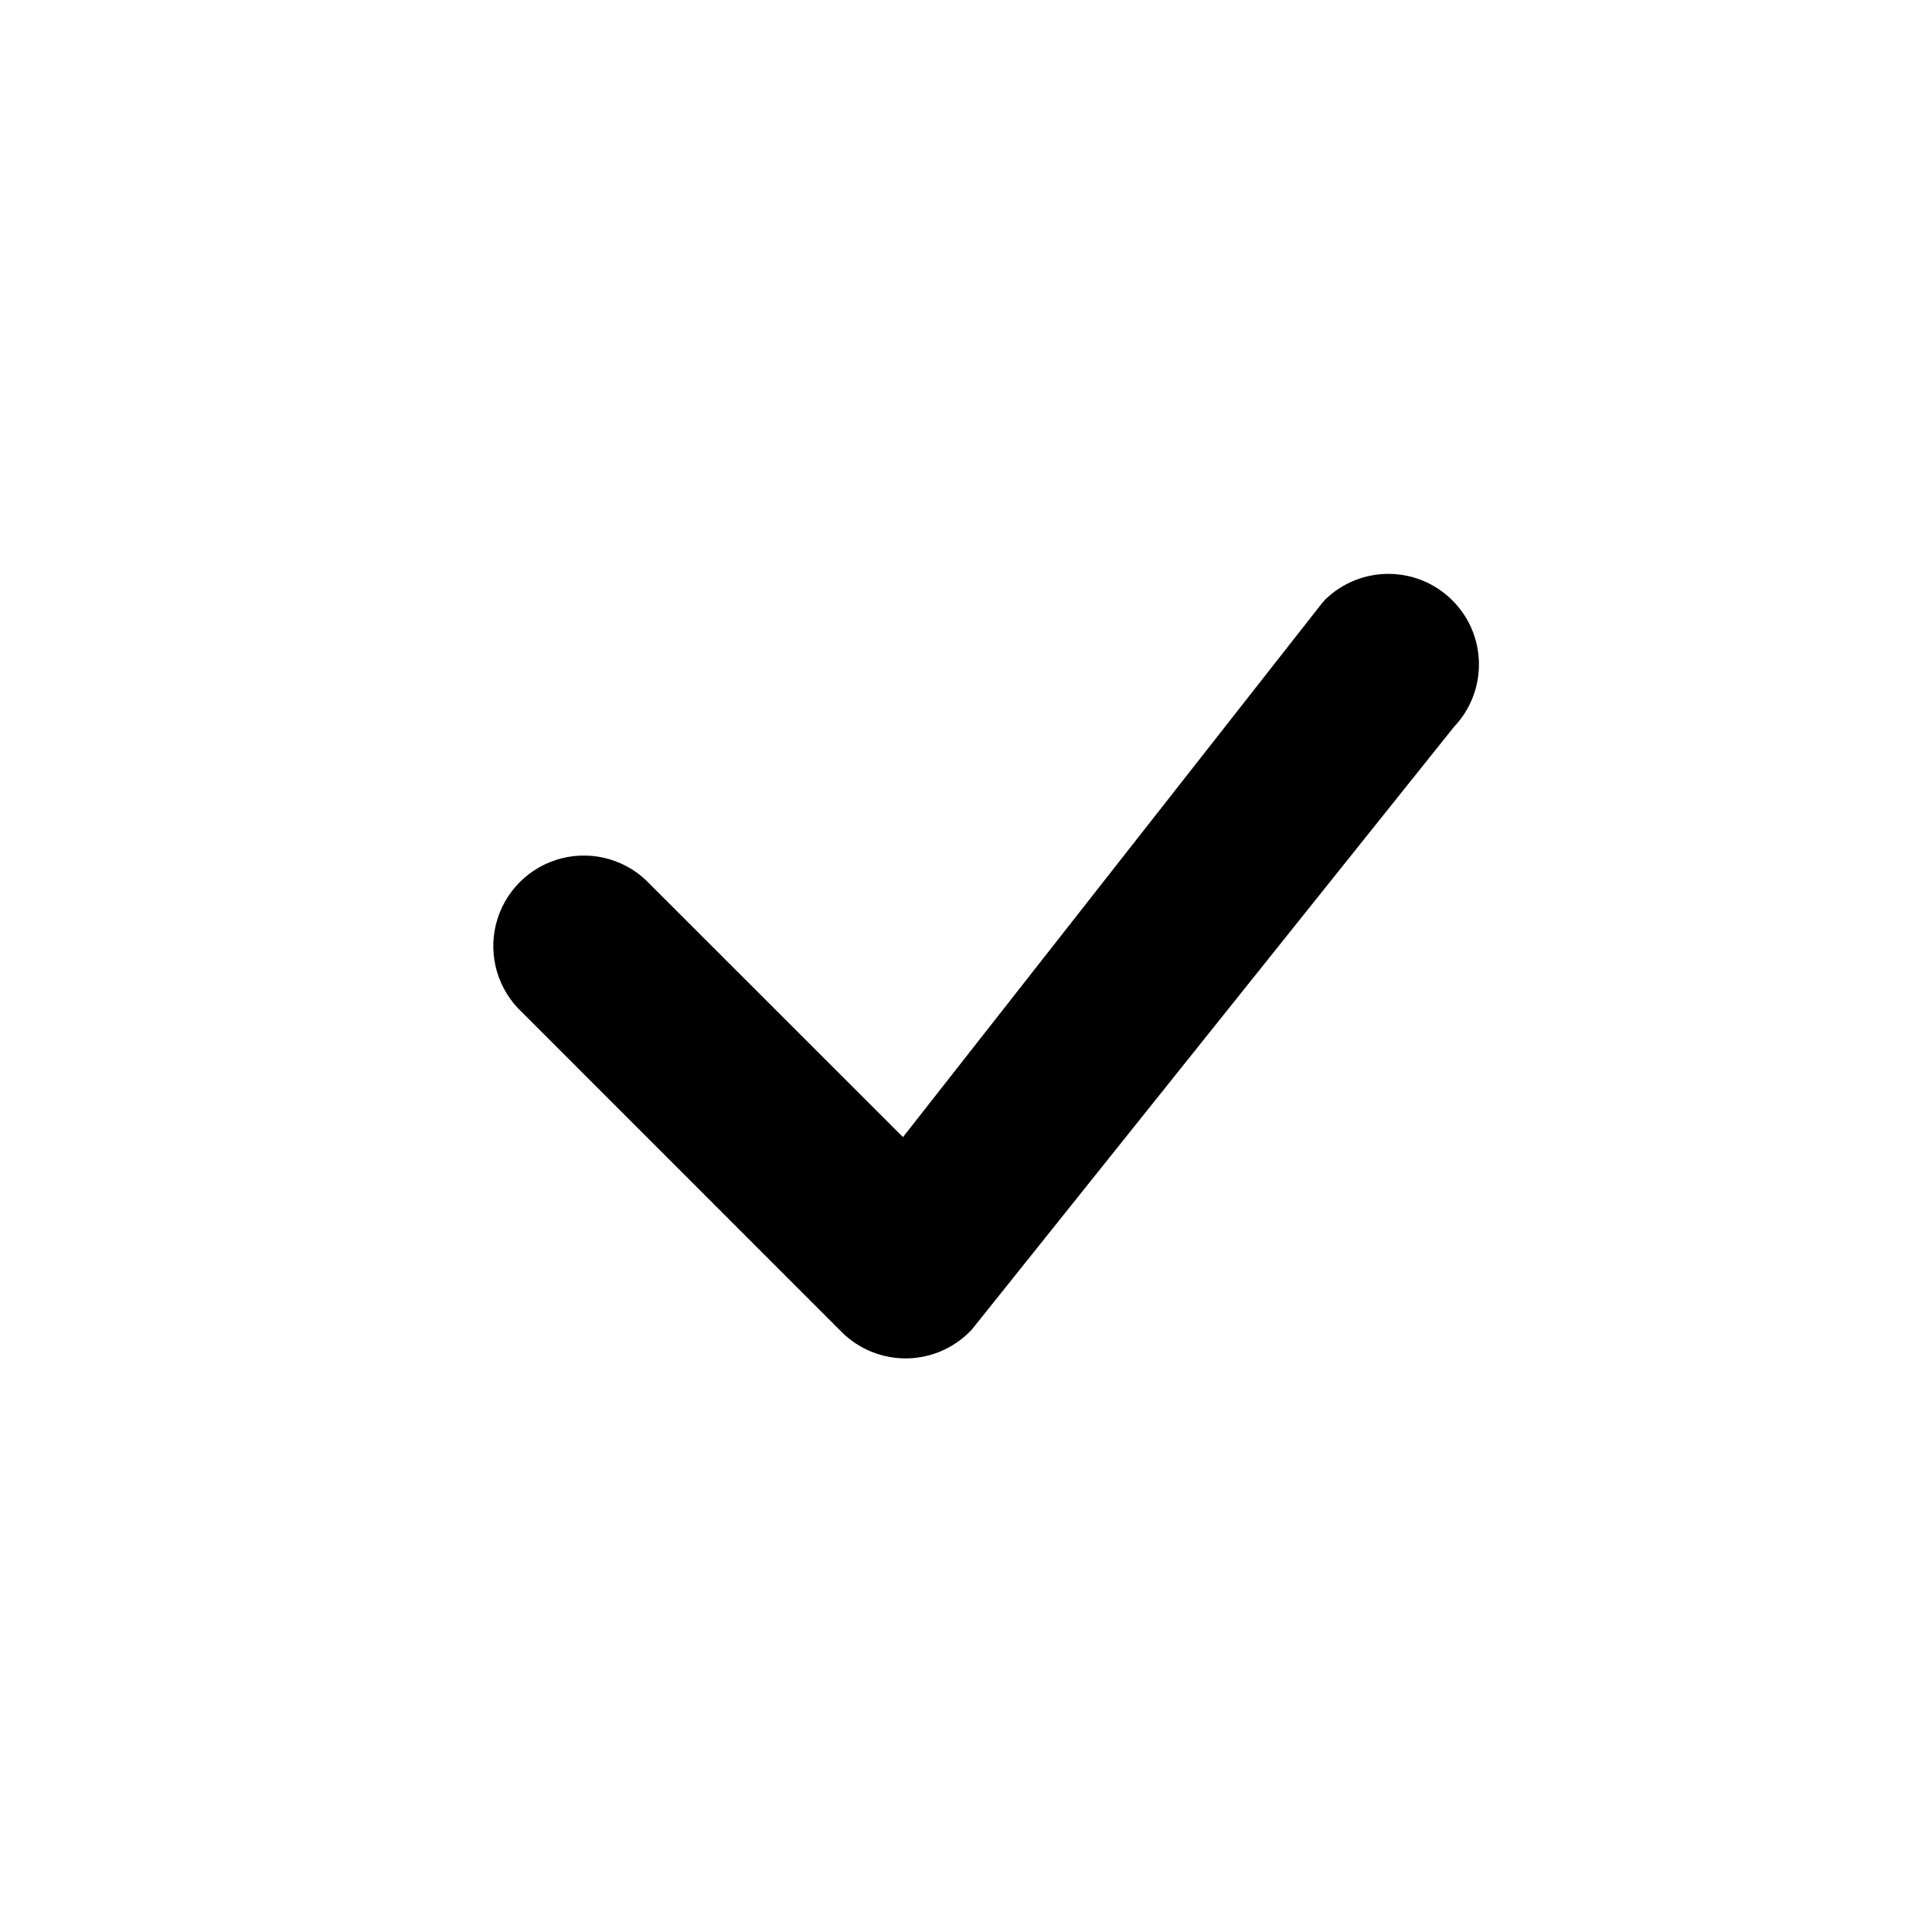
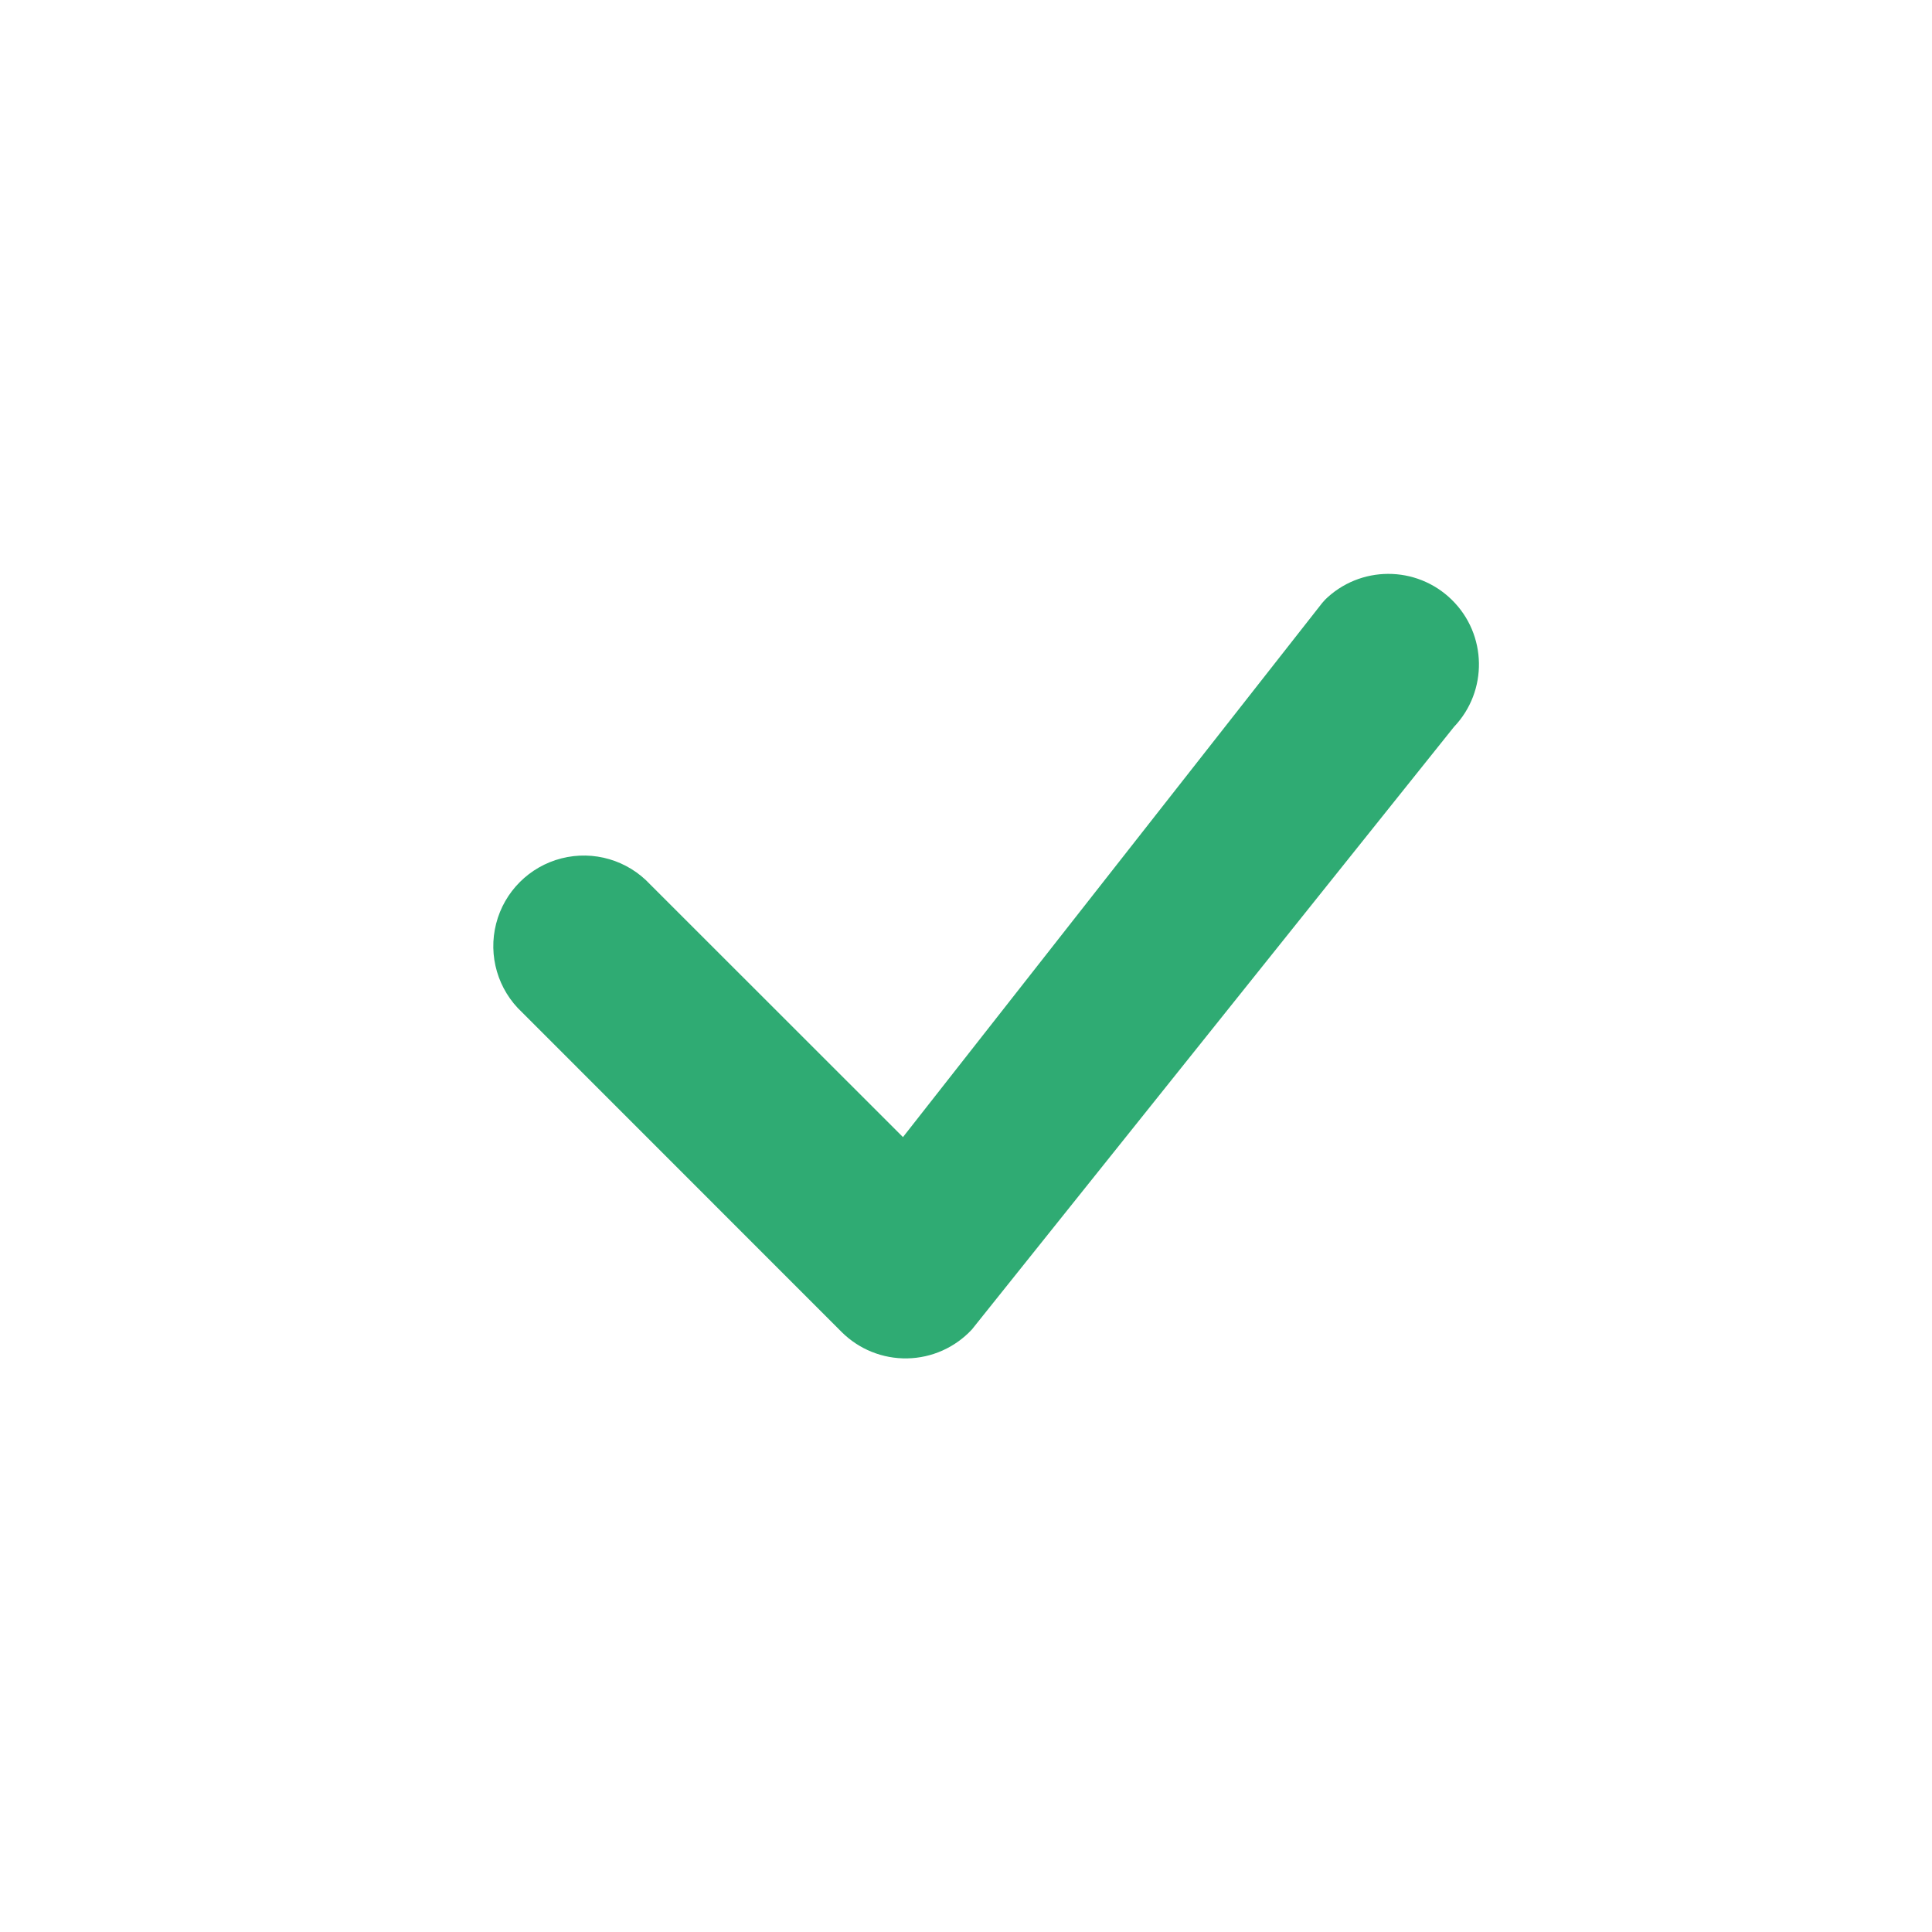
- <svg xmlns="http://www.w3.org/2000/svg" width="1.2em" height="1.2em" viewBox="0 0 16 16" fill="currentColor">
+ <svg xmlns="http://www.w3.org/2000/svg" width="1.2em" height="1.2em" viewBox="0 0 16 16" fill="#2FAB73">
  <path fillRule="evenodd" d="M10.97 4.97a.75.75 0 0 1 1.071 1.05l-3.992 4.99a.75.75 0 0 1-1.08.02L4.324 8.384a.75.75 0 1 1 1.06-1.06l2.094 2.093 3.473-4.425a.236.236 0 0 1 .02-.022z" />
</svg>
